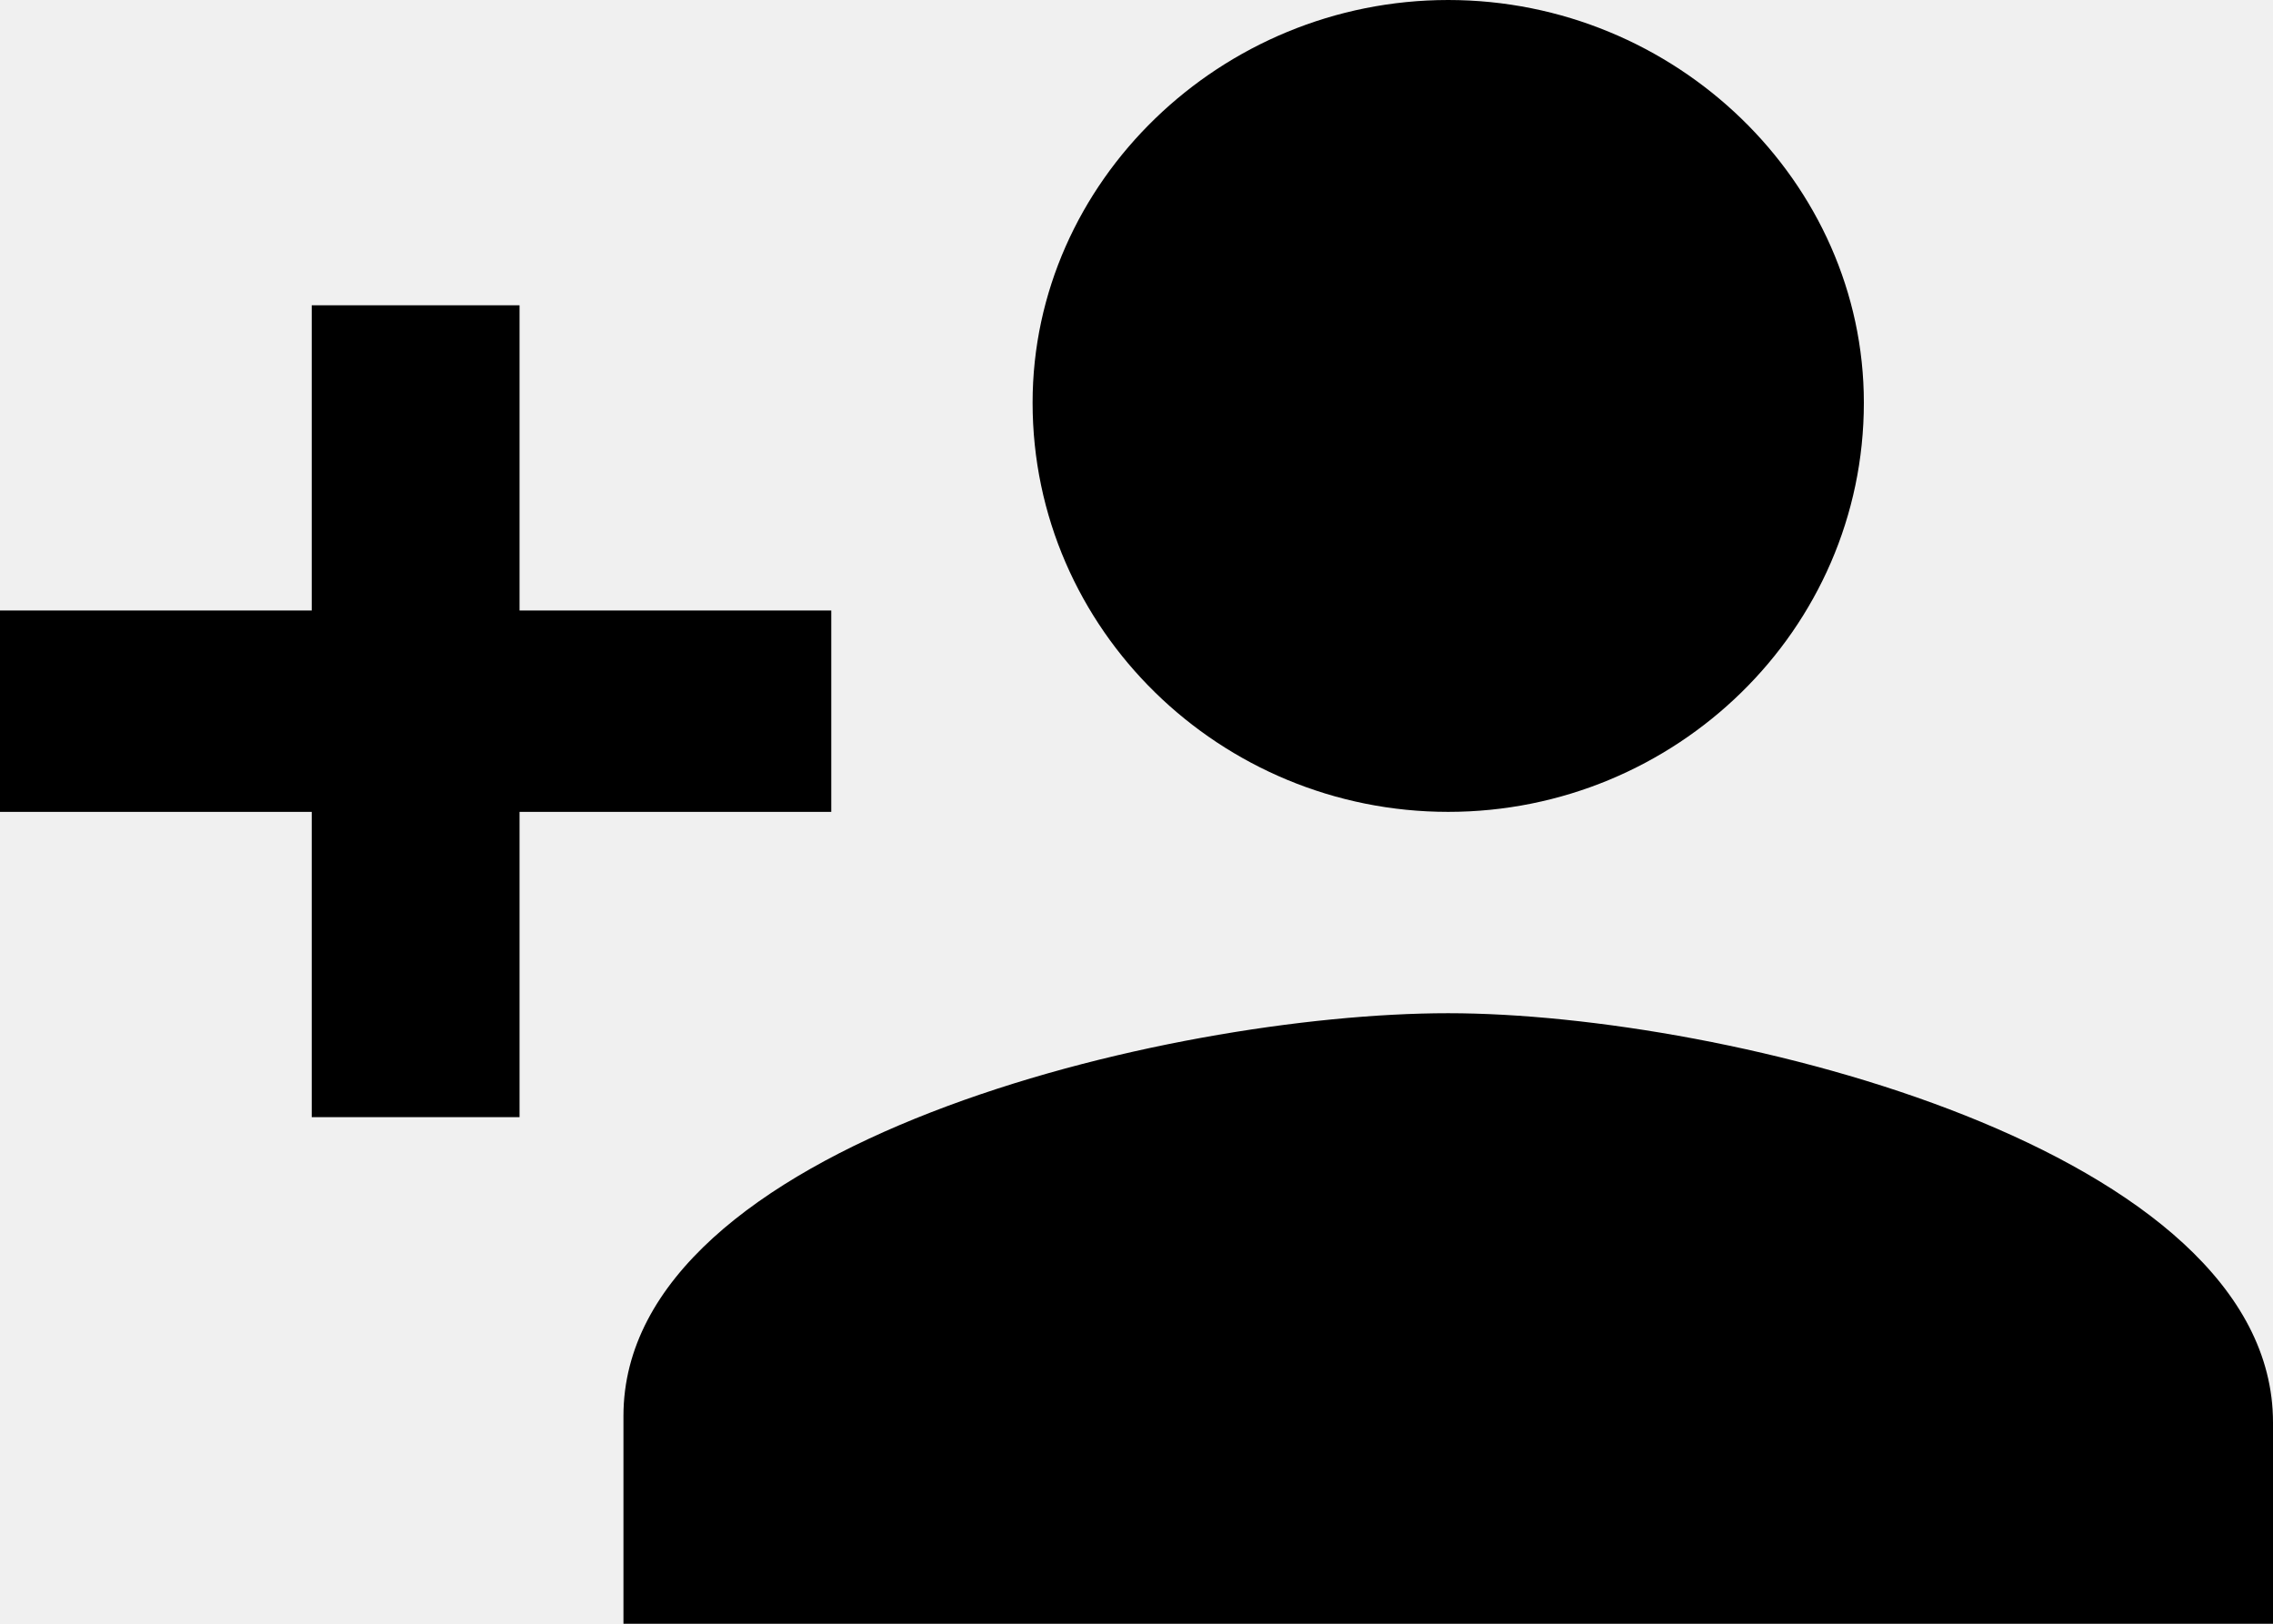
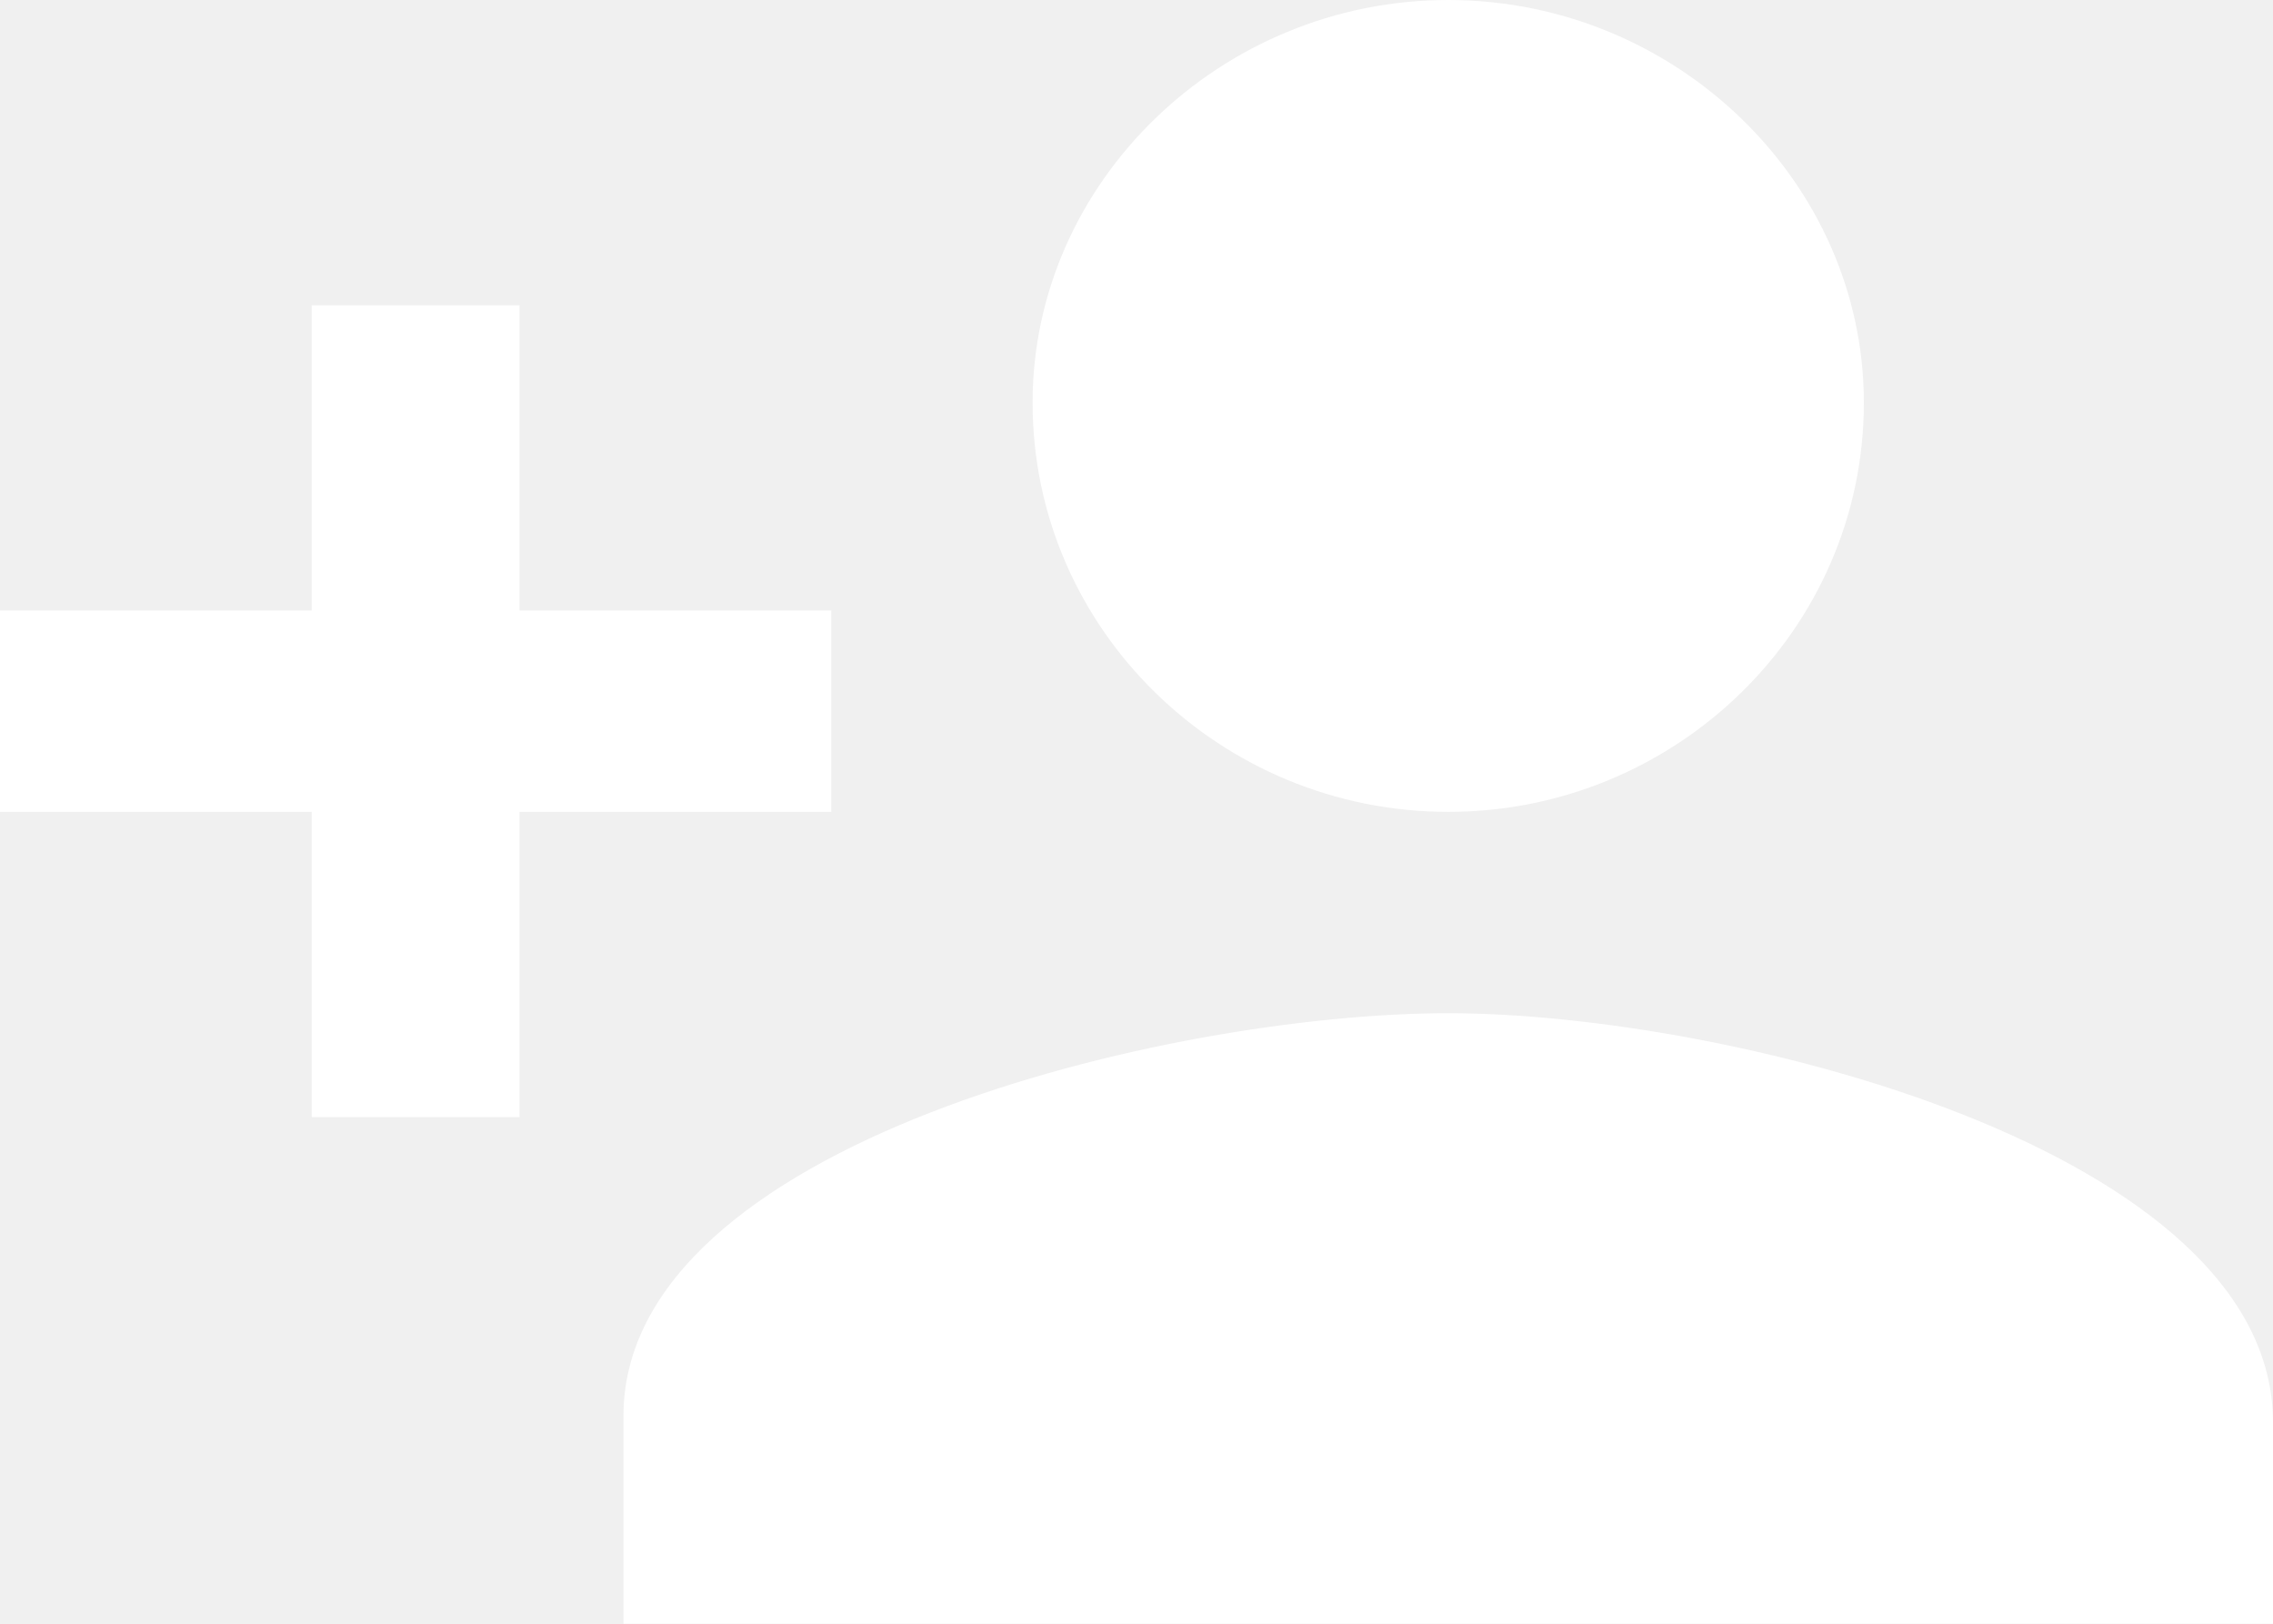
- <svg xmlns="http://www.w3.org/2000/svg" version="1.1" id="Слой_1" x="0px" y="0px" viewBox="0 0 35 25" style="enable-background:new 0 0 35 25;" xml:space="preserve">
+ <svg xmlns="http://www.w3.org/2000/svg" version="1.1" id="Слой_1" x="0px" y="0px" viewBox="0 0 35 25" style="enable-background:new 0 0 35 25;fill:#ffffff" xml:space="preserve">
  <path d="M22.3,12.5c3.5,0,6.4-2.8,6.4-6.3c0-3.4-2.9-6.2-6.4-6.2s-6.4,2.8-6.4,6.2C15.9,9.7,18.8,12.5,22.3,12.5z M8,9.4V4.7H4.8  v4.7H0v3.1h4.8v4.7H8v-4.7h4.8V9.4H8z M22.3,15.6c-4.3,0-12.7,2-12.7,6.2V25H35v-3.1C35,17.7,26.6,15.6,22.3,15.6z" />
</svg>
